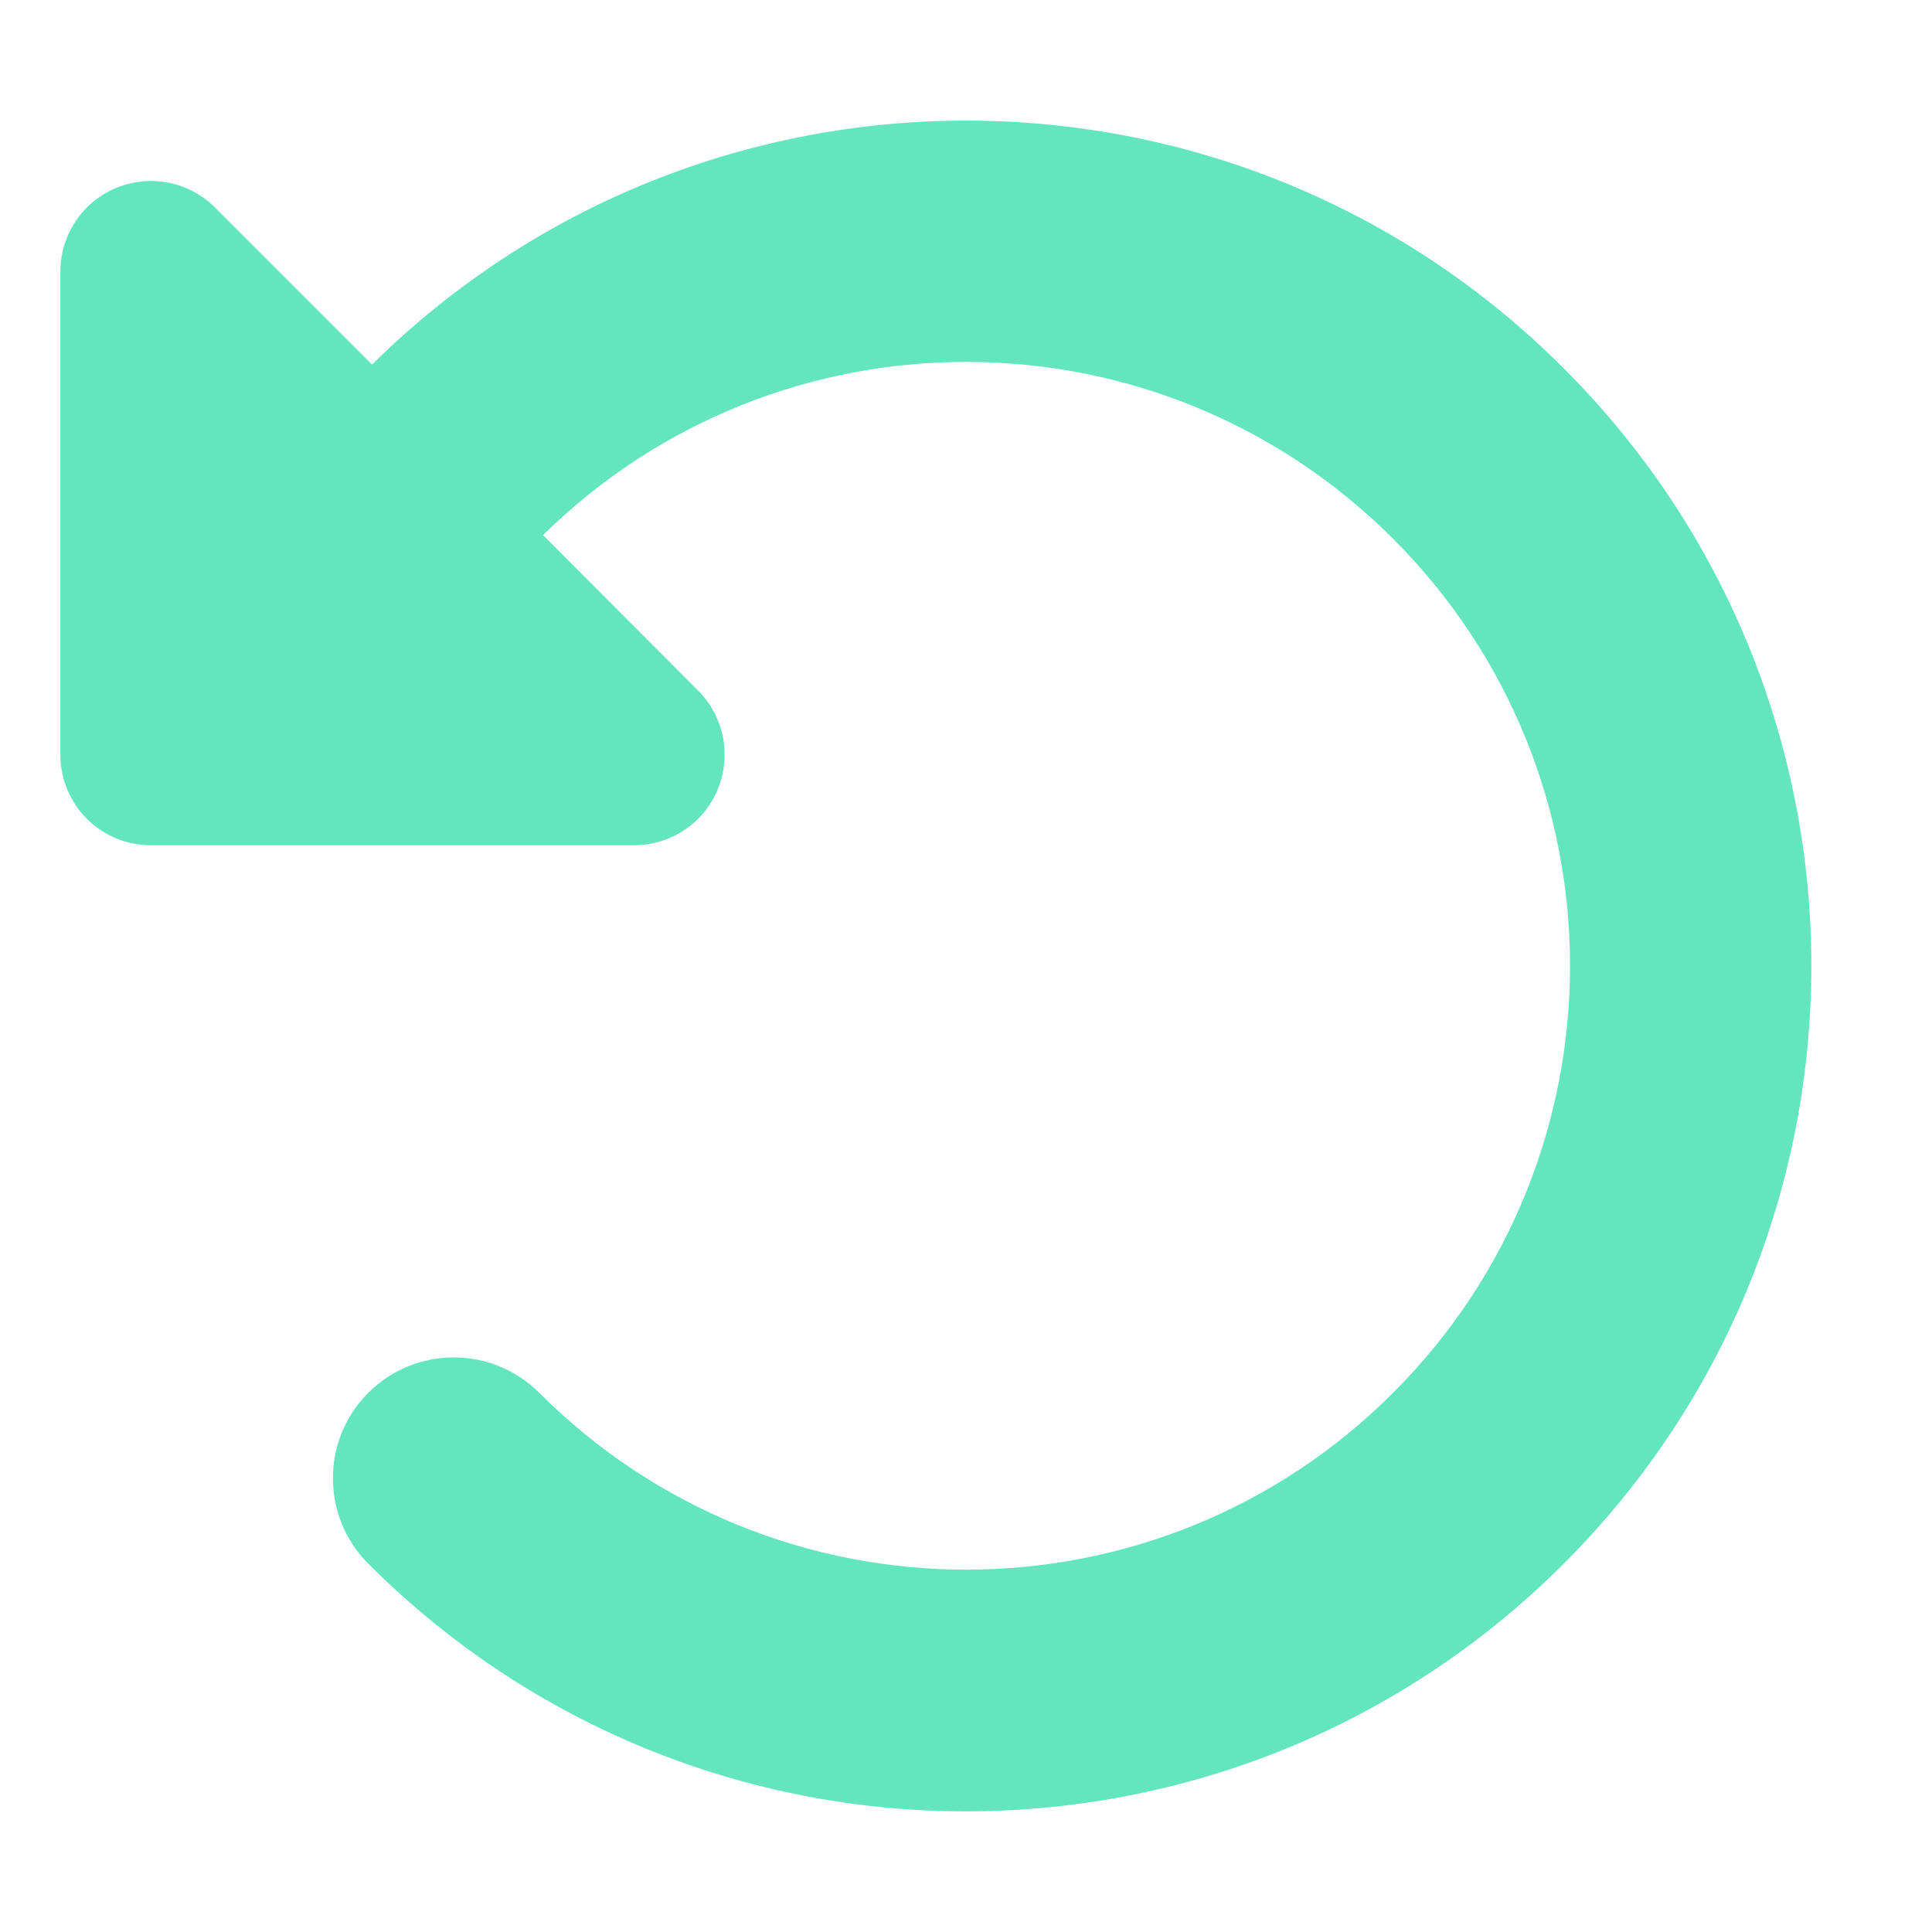
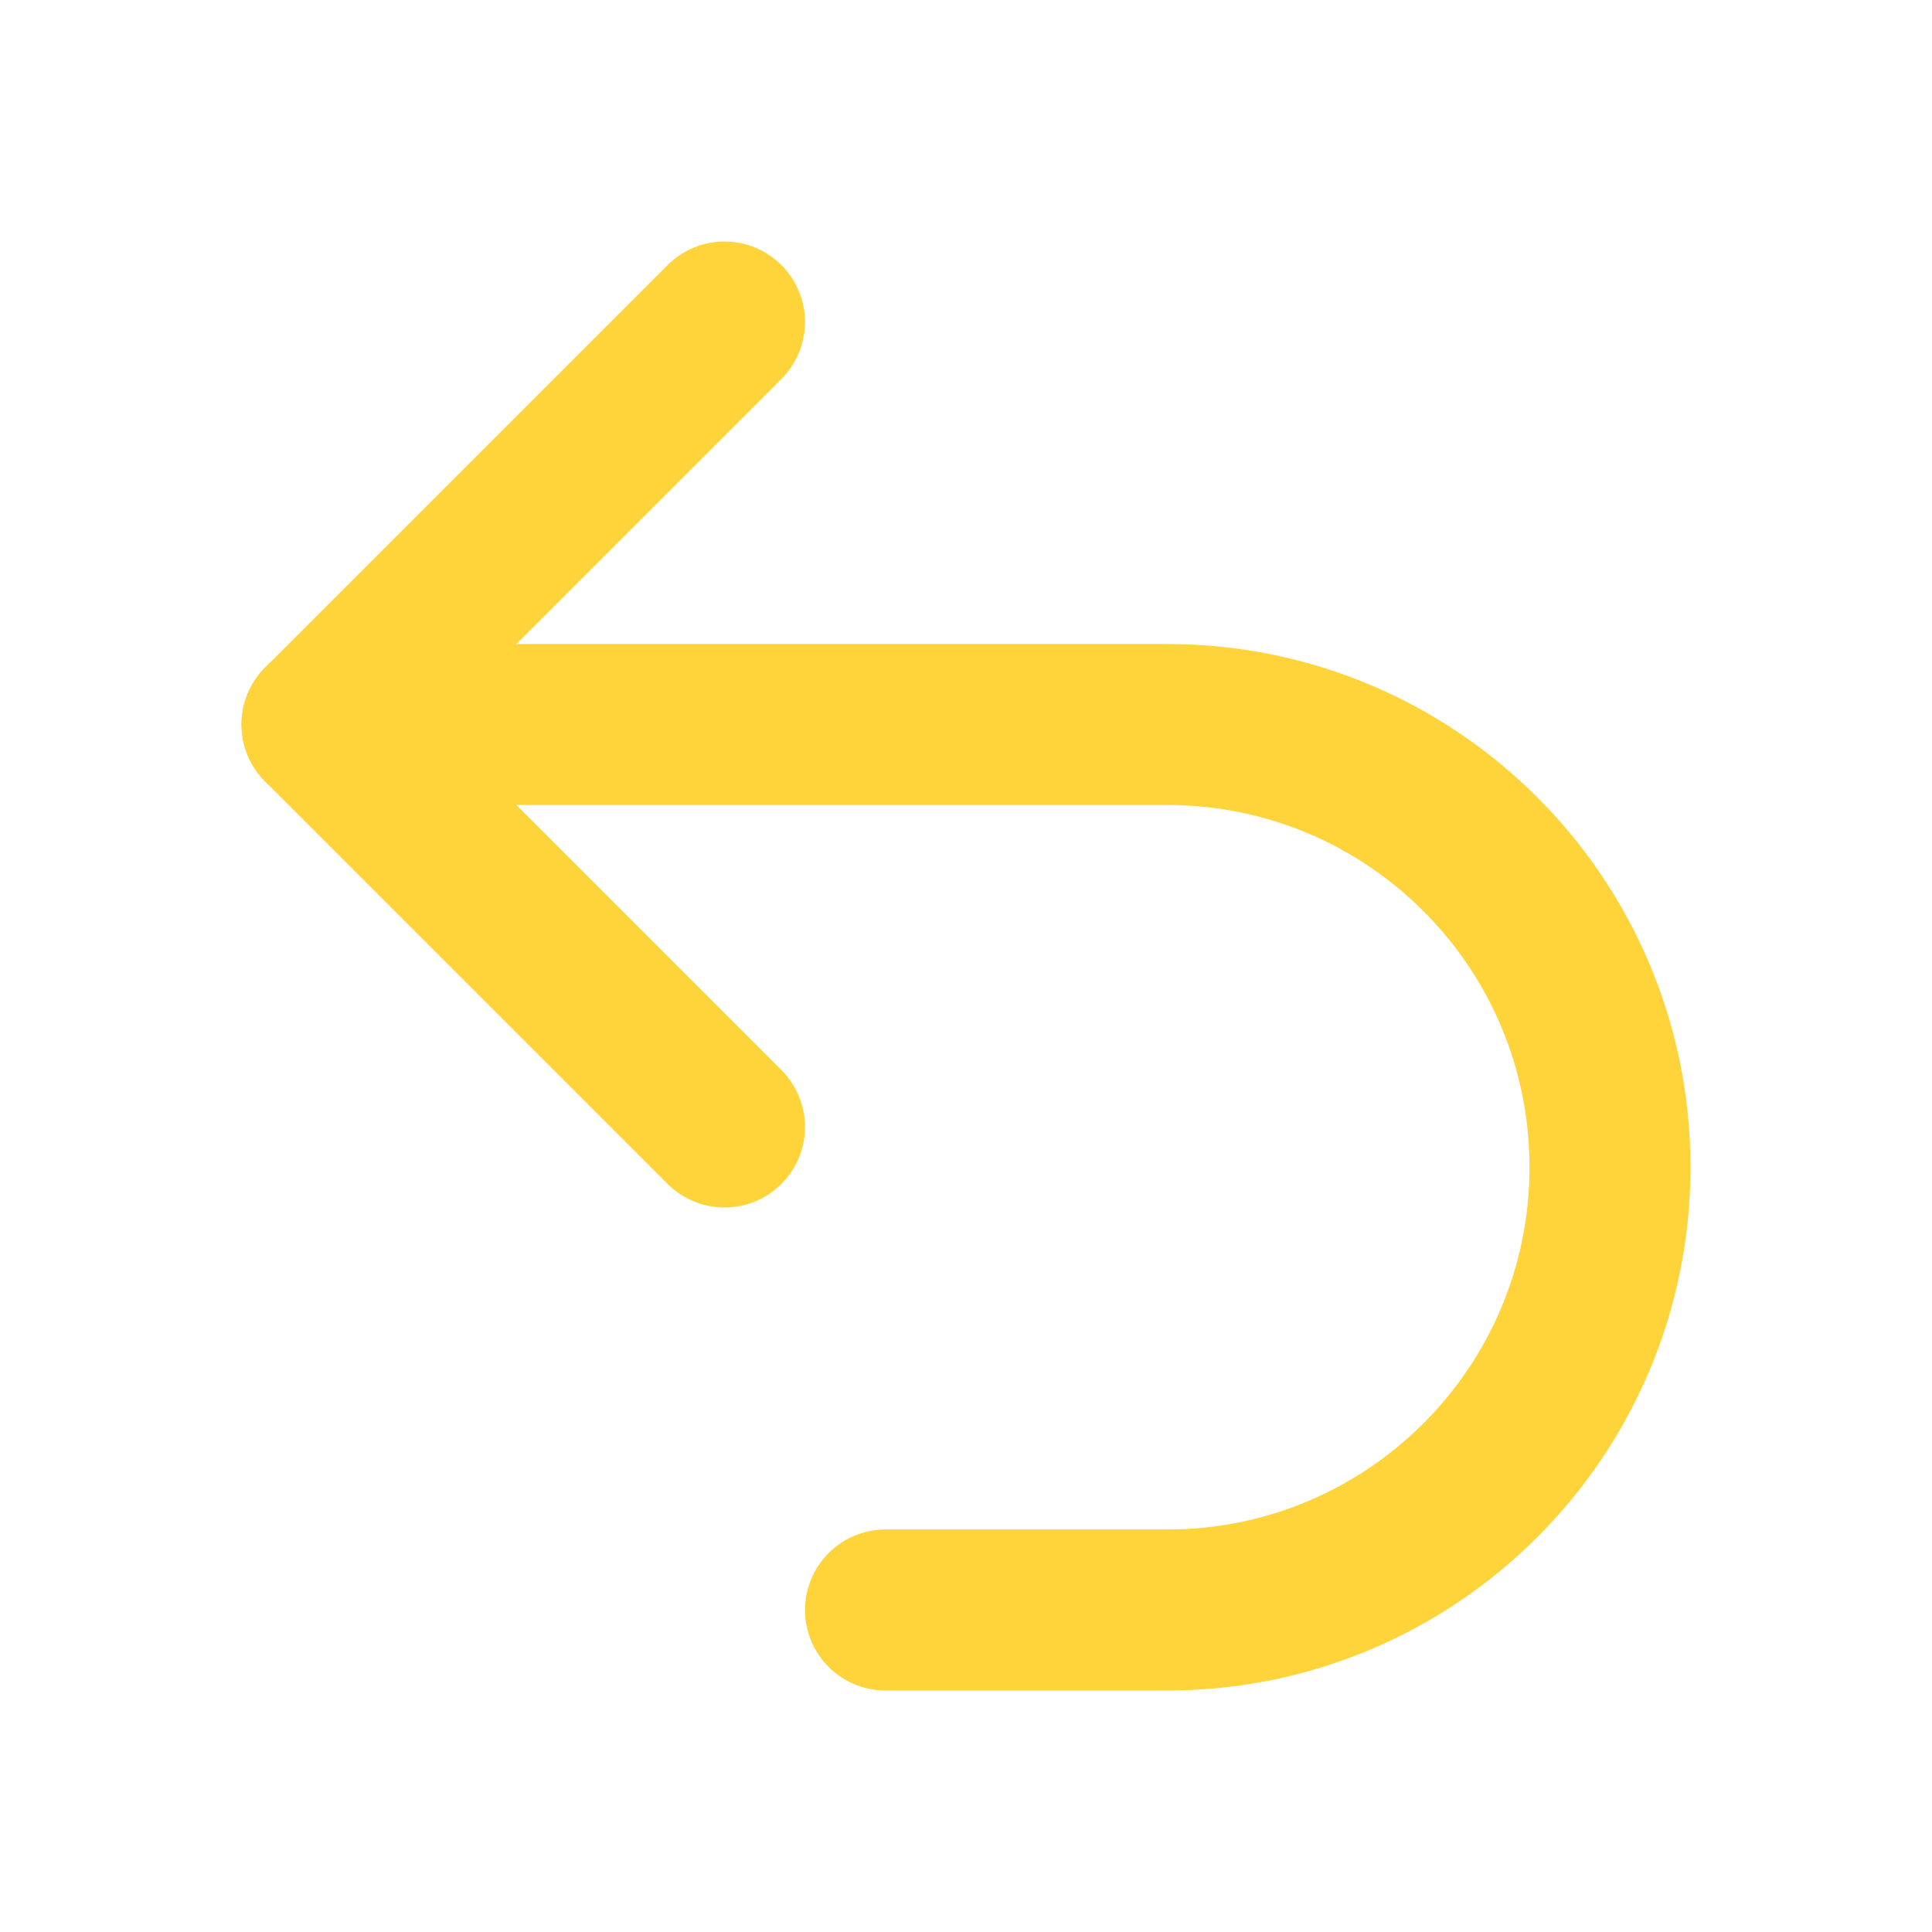
- <svg xmlns="http://www.w3.org/2000/svg" viewBox="0 0 512 512">
-   <path fill="#63E6BE" d="M48.5 224L40 224c-13.3 0-24-10.7-24-24L16 72c0-9.7 5.8-18.5 14.8-22.2s19.3-1.7 26.2 5.2L98.6 96.6c87.6-86.5 228.7-86.2 315.8 1c87.5 87.5 87.5 229.3 0 316.8s-229.3 87.5-316.8 0c-12.5-12.5-12.5-32.8 0-45.3s32.8-12.5 45.3 0c62.5 62.5 163.8 62.5 226.3 0s62.5-163.8 0-226.3c-62.2-62.2-162.7-62.5-225.3-1L185 183c6.9 6.9 8.9 17.2 5.2 26.2s-12.5 14.8-22.2 14.8L48.5 224z" />
+ <svg xmlns="http://www.w3.org/2000/svg" width="24" height="24" viewBox="0 0 24 24" fill="none" stroke="#ffd43b" stroke-width="2" stroke-linecap="round" stroke-linejoin="round" class="lucide lucide-undo-2">
+   <path d="M9 14 4 9l5-5" />
+   <path d="M4 9h10.5a5.5 5.5 0 0 1 5.5 5.5a5.5 5.5 0 0 1-5.5 5.5H11" />
</svg>
